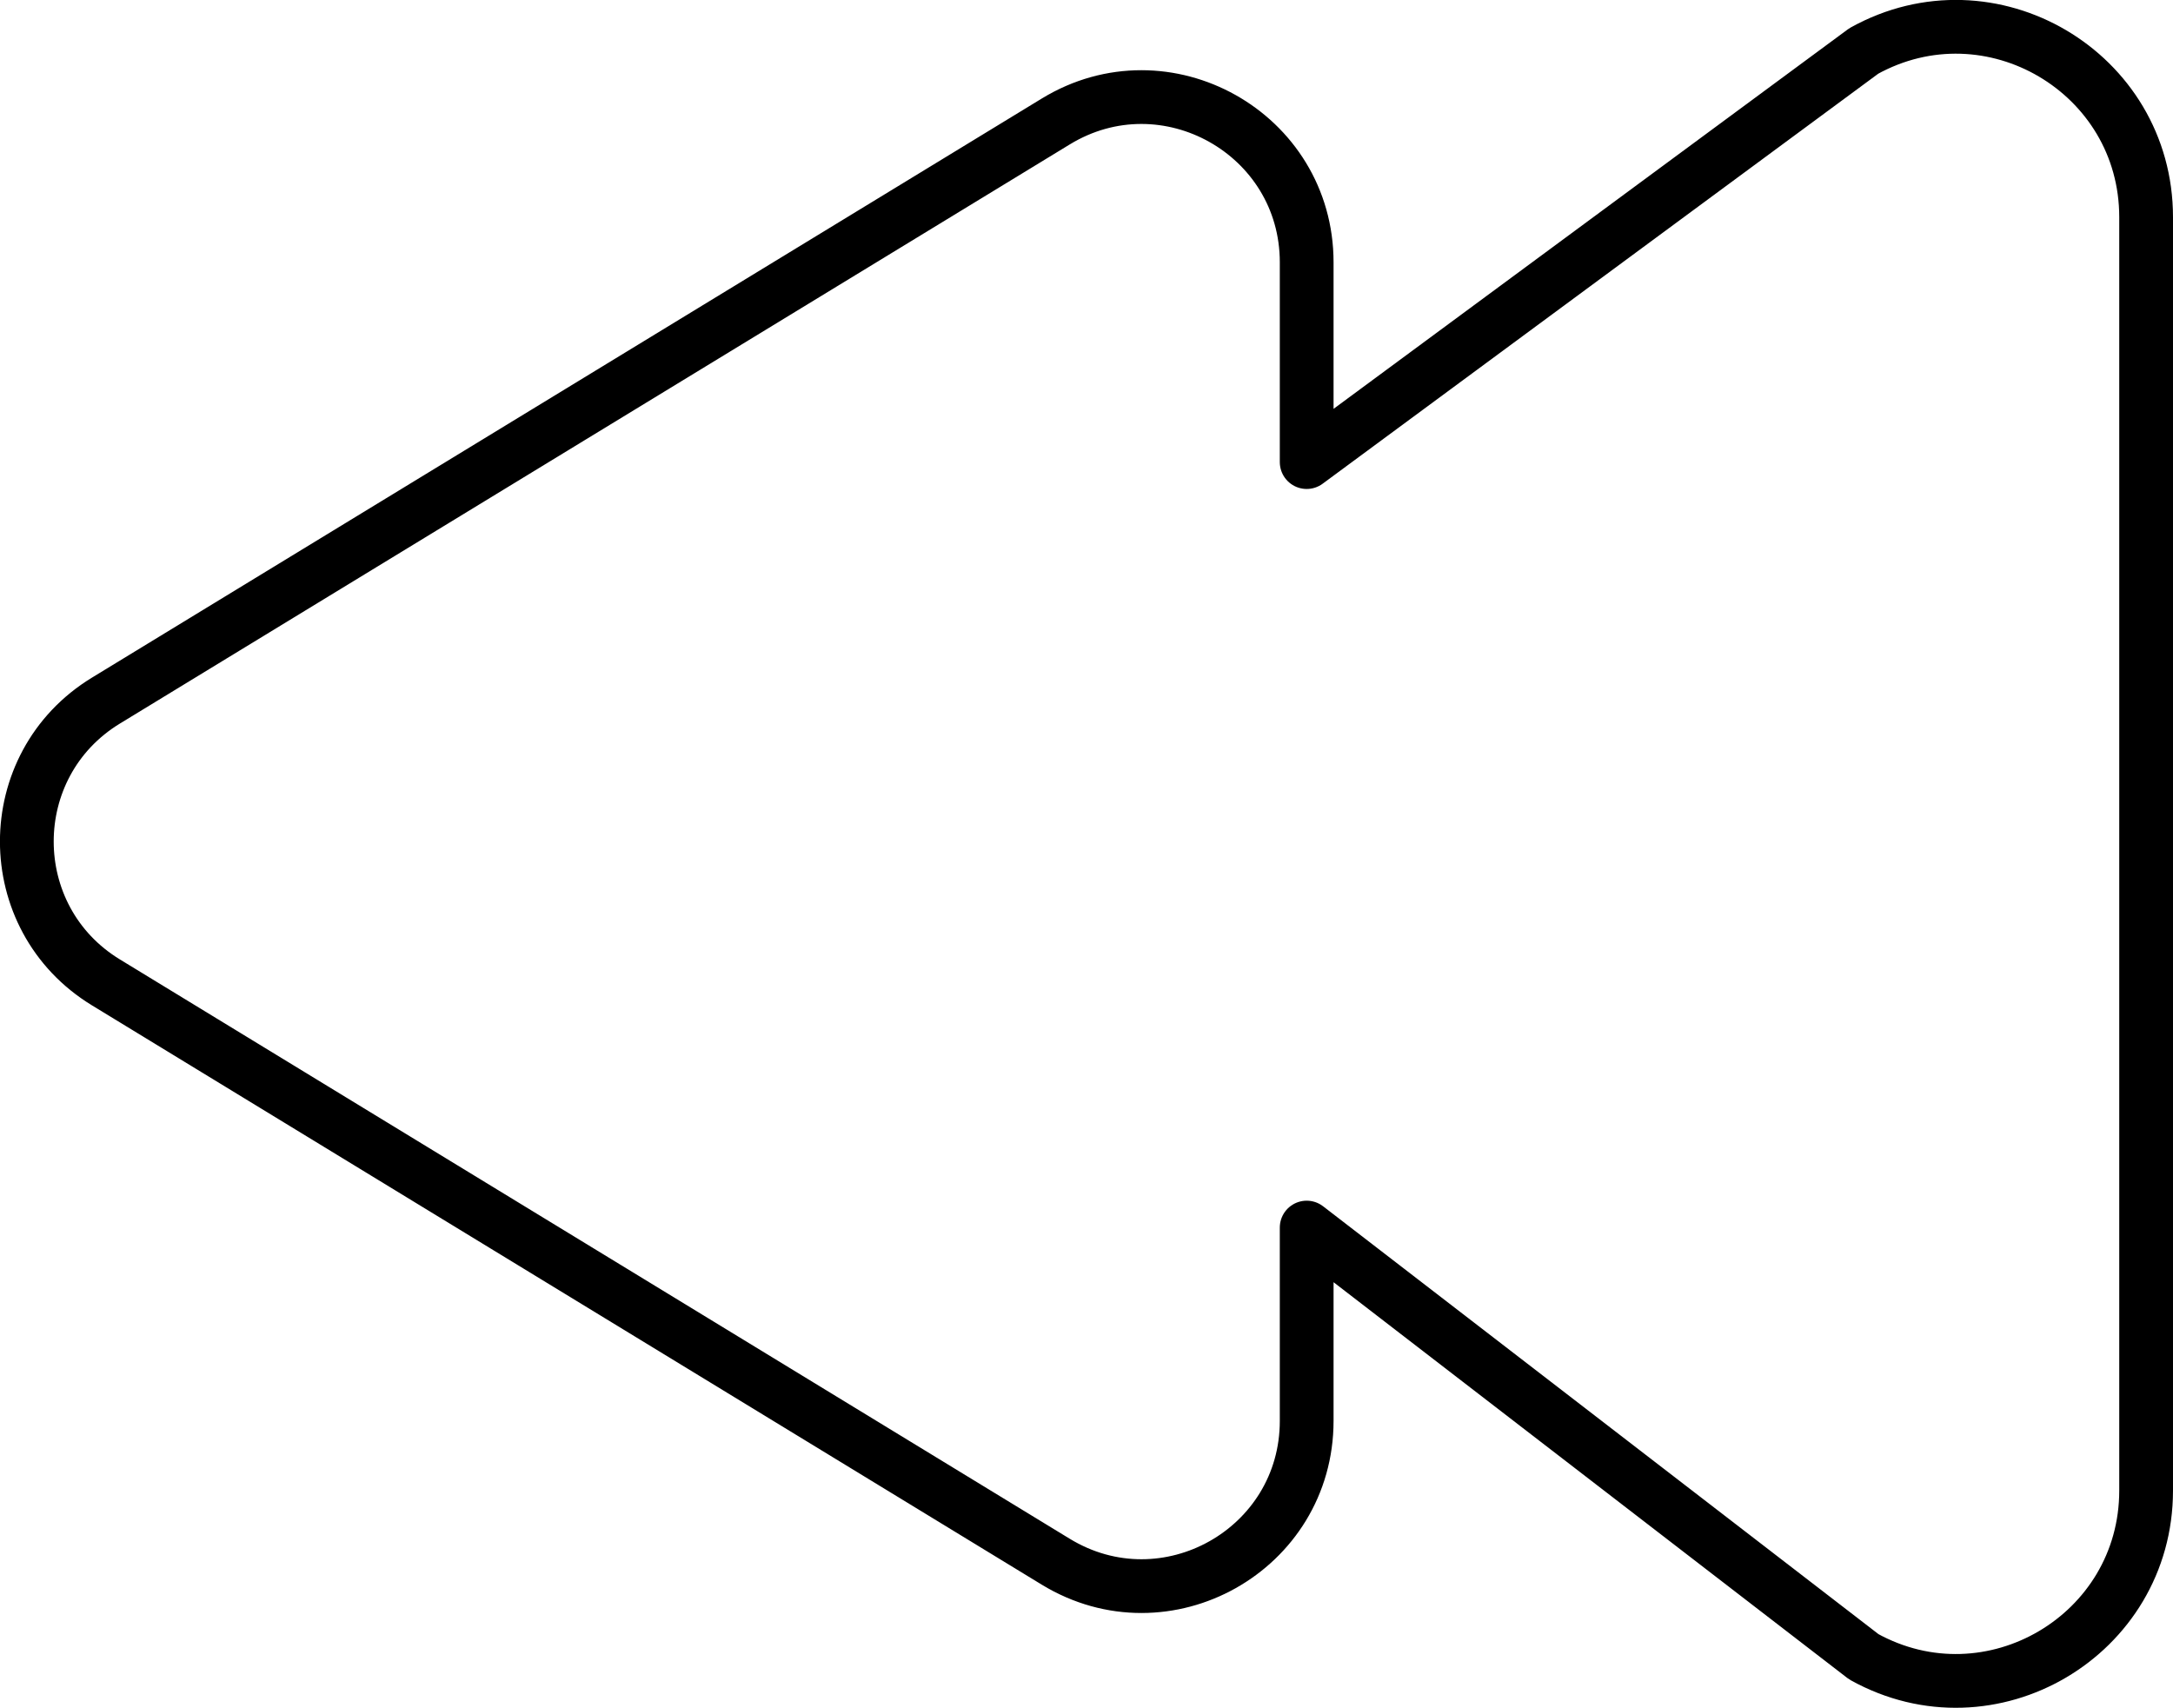
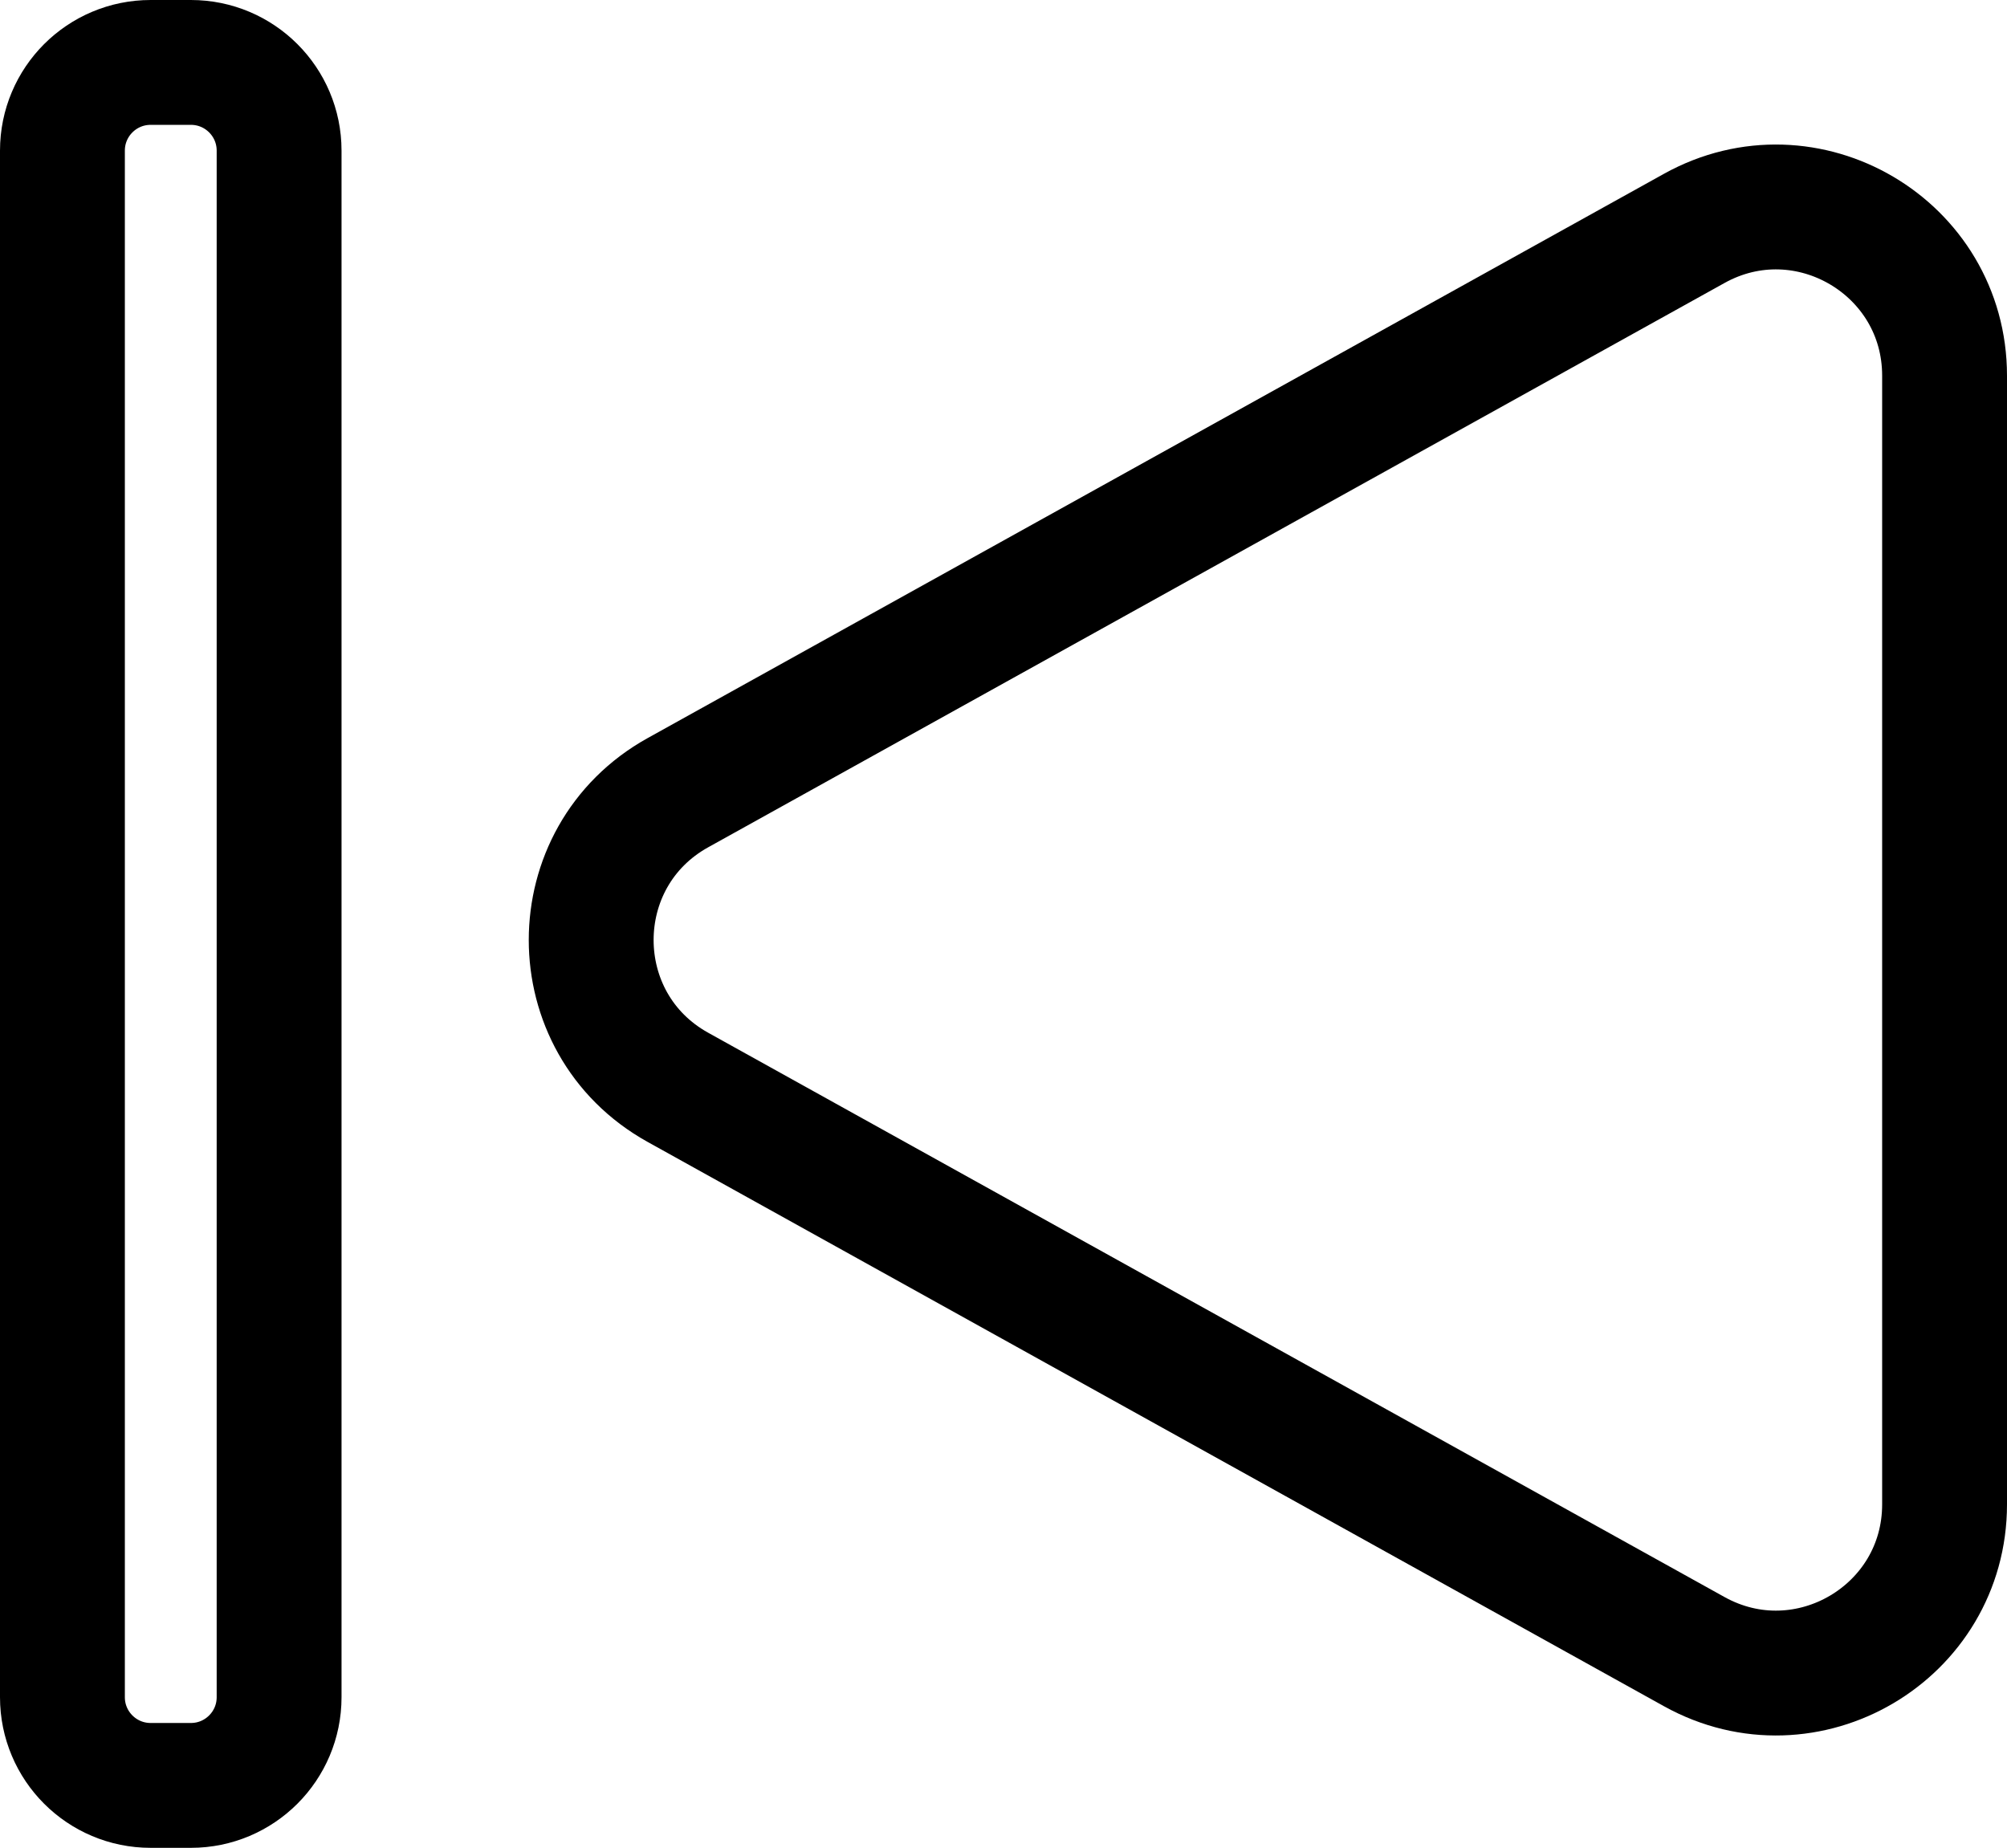
- <svg xmlns="http://www.w3.org/2000/svg" id="Layer_1" viewBox="0 0 10.106 7.942">
-   <path d="M.493,4.569l4.417,2.694c.512.312,1.167-.056,1.167-.655v-.899s2.591,1.996,2.591,1.996c.589.327,1.313-.099,1.313-.773V1.01c0-.674-.724-1.1-1.313-.773l-2.591,1.912v-.929c0-.599-.656-.967-1.167-.655L.493,3.258c-.491.299-.491,1.012,0,1.311Z" style="fill:none; stroke:#000; stroke-linecap:round; stroke-linejoin:round; stroke-width:.25px;" />
+ <svg xmlns="http://www.w3.org/2000/svg" id="Layer_2" viewBox="0 0 80.372 74">
+   <g id="Layer_1-2">
+     <path d="M27.147,43.544l40.701,22.599c4.498,2.497,10.024-.755,10.024-5.9V15.046c0-5.145-5.526-8.397-10.024-5.9L27.147,31.745c-4.63,2.571-4.63,9.229,0,11.799Z" style="fill:none; stroke:#000; stroke-miterlimit:10; stroke-width:5px;" />
+     <rect x="2.5" y="2.5" width="8.677" height="69" rx="3.532" ry="3.532" transform="translate(13.677 74) rotate(-180)" style="fill:none; stroke:#000; stroke-miterlimit:10; stroke-width:5px;" />
+   </g>
</svg>
